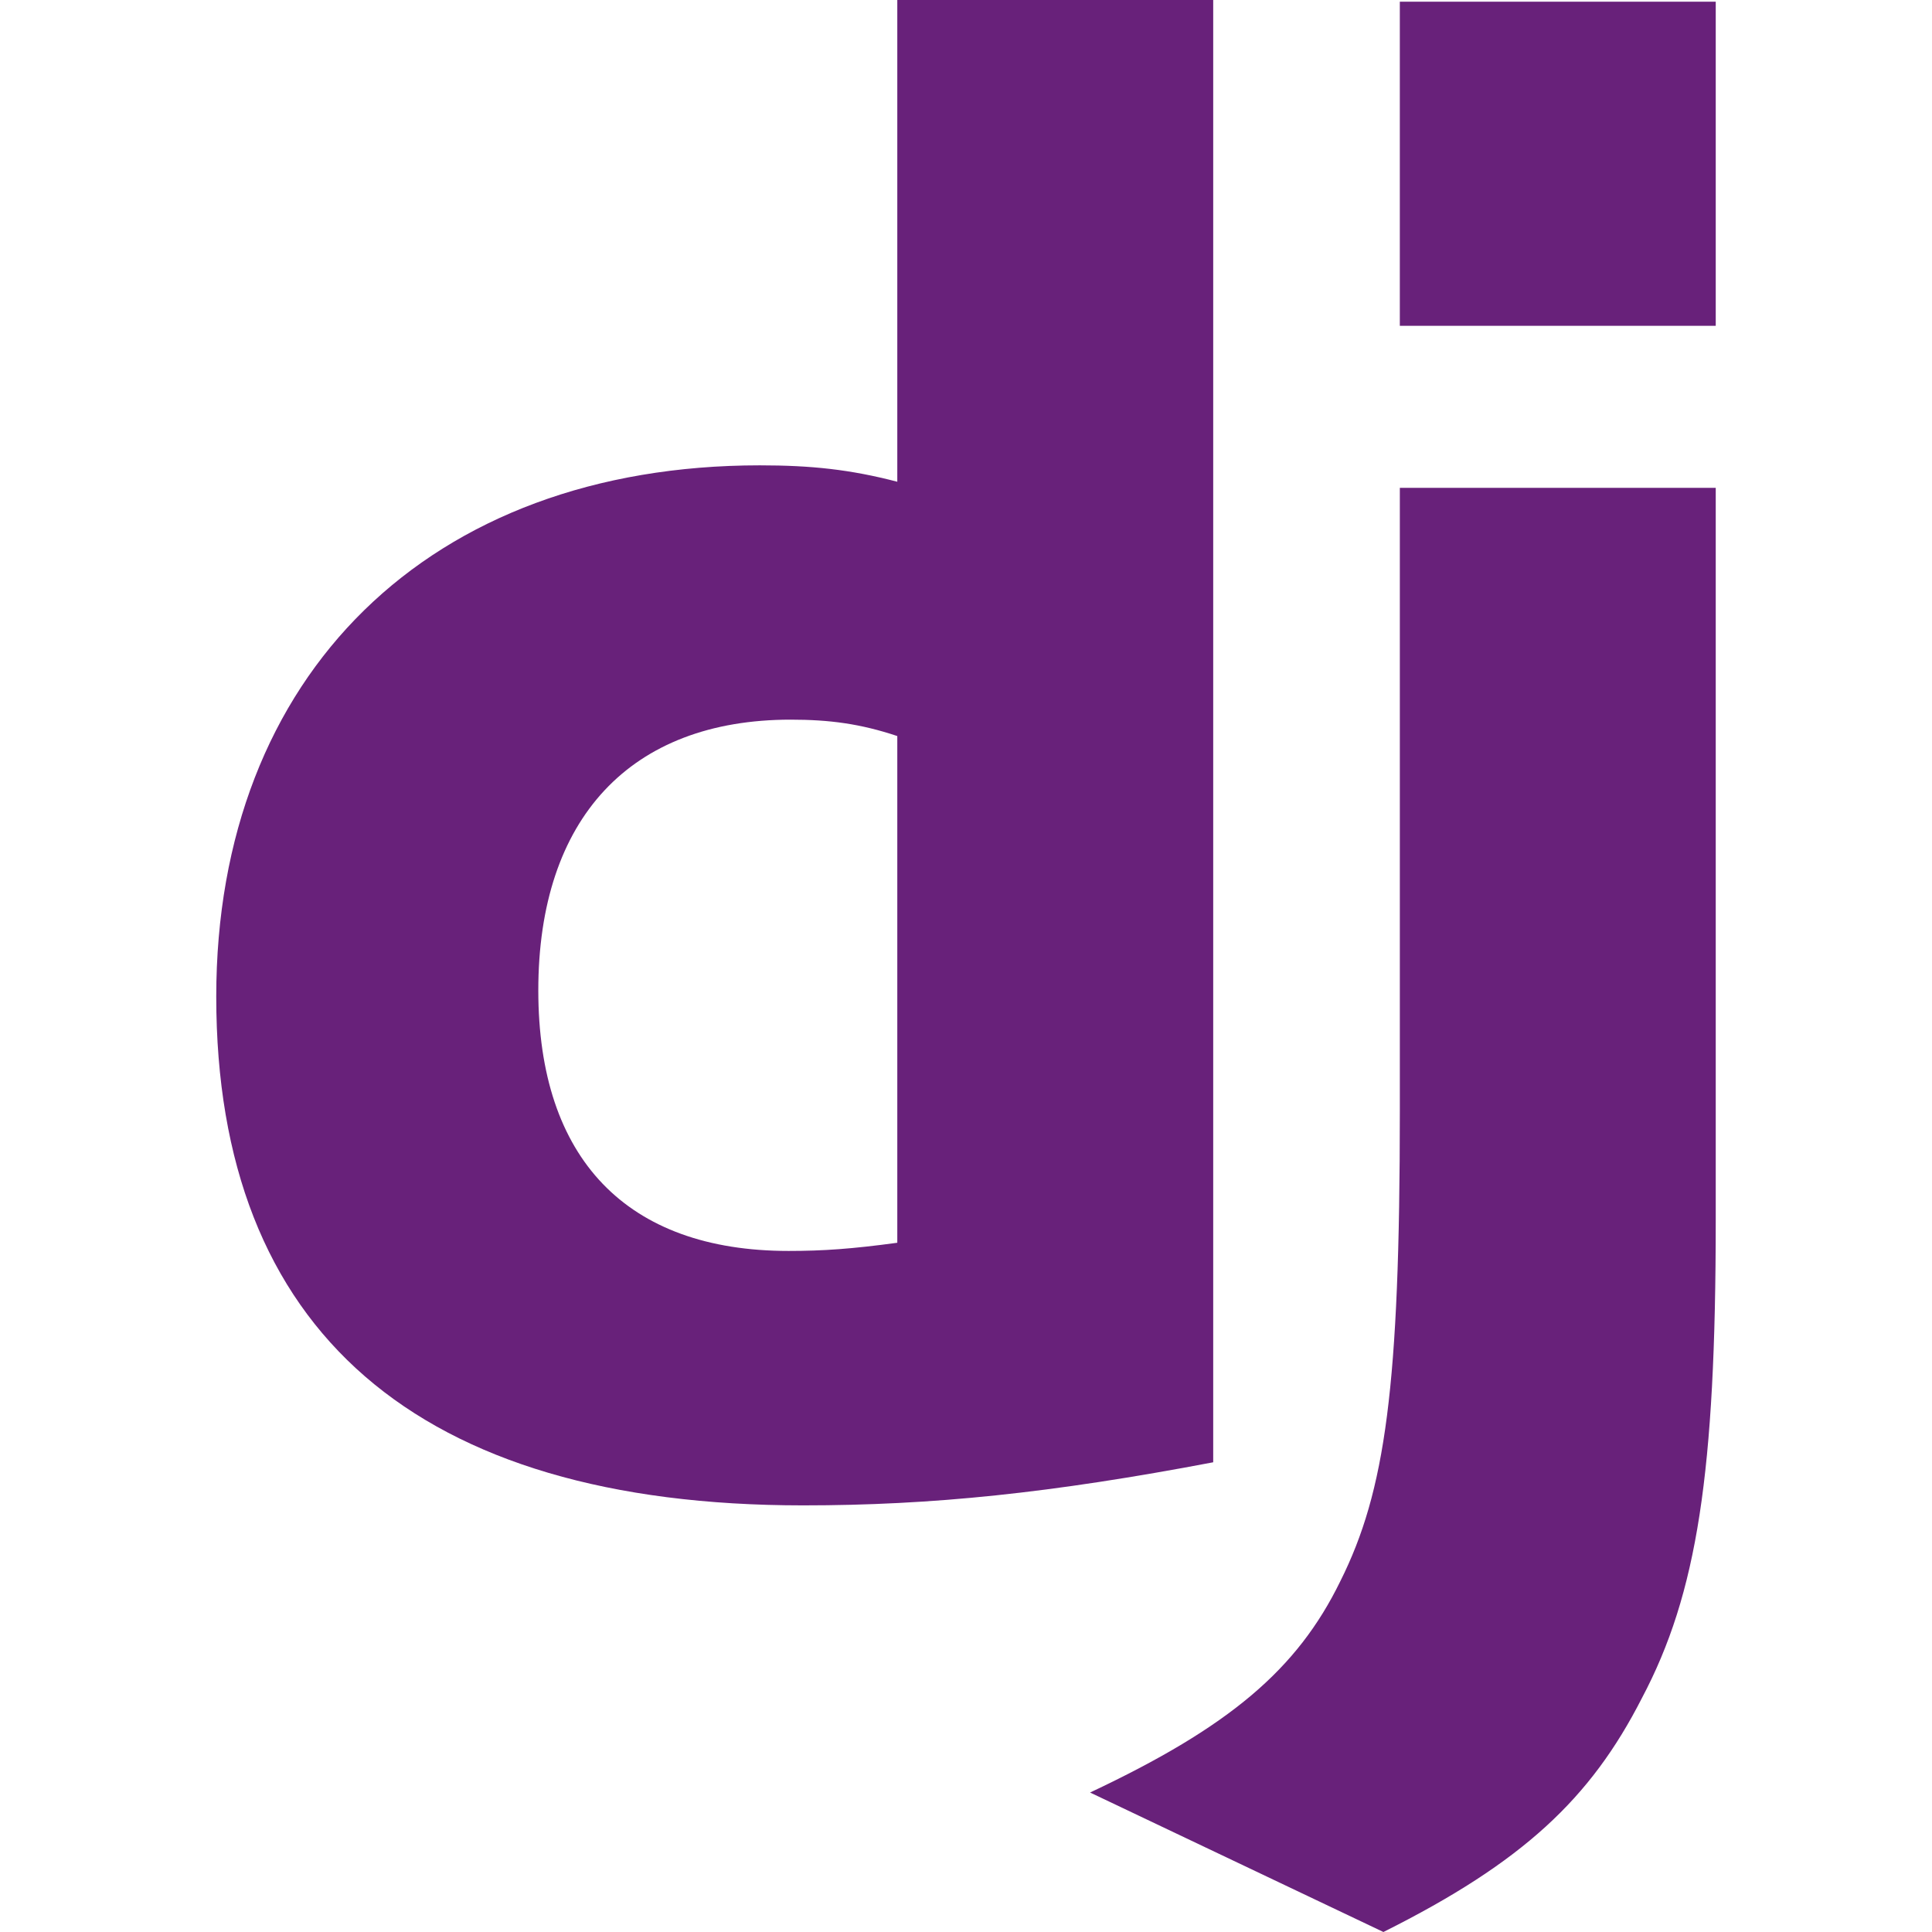
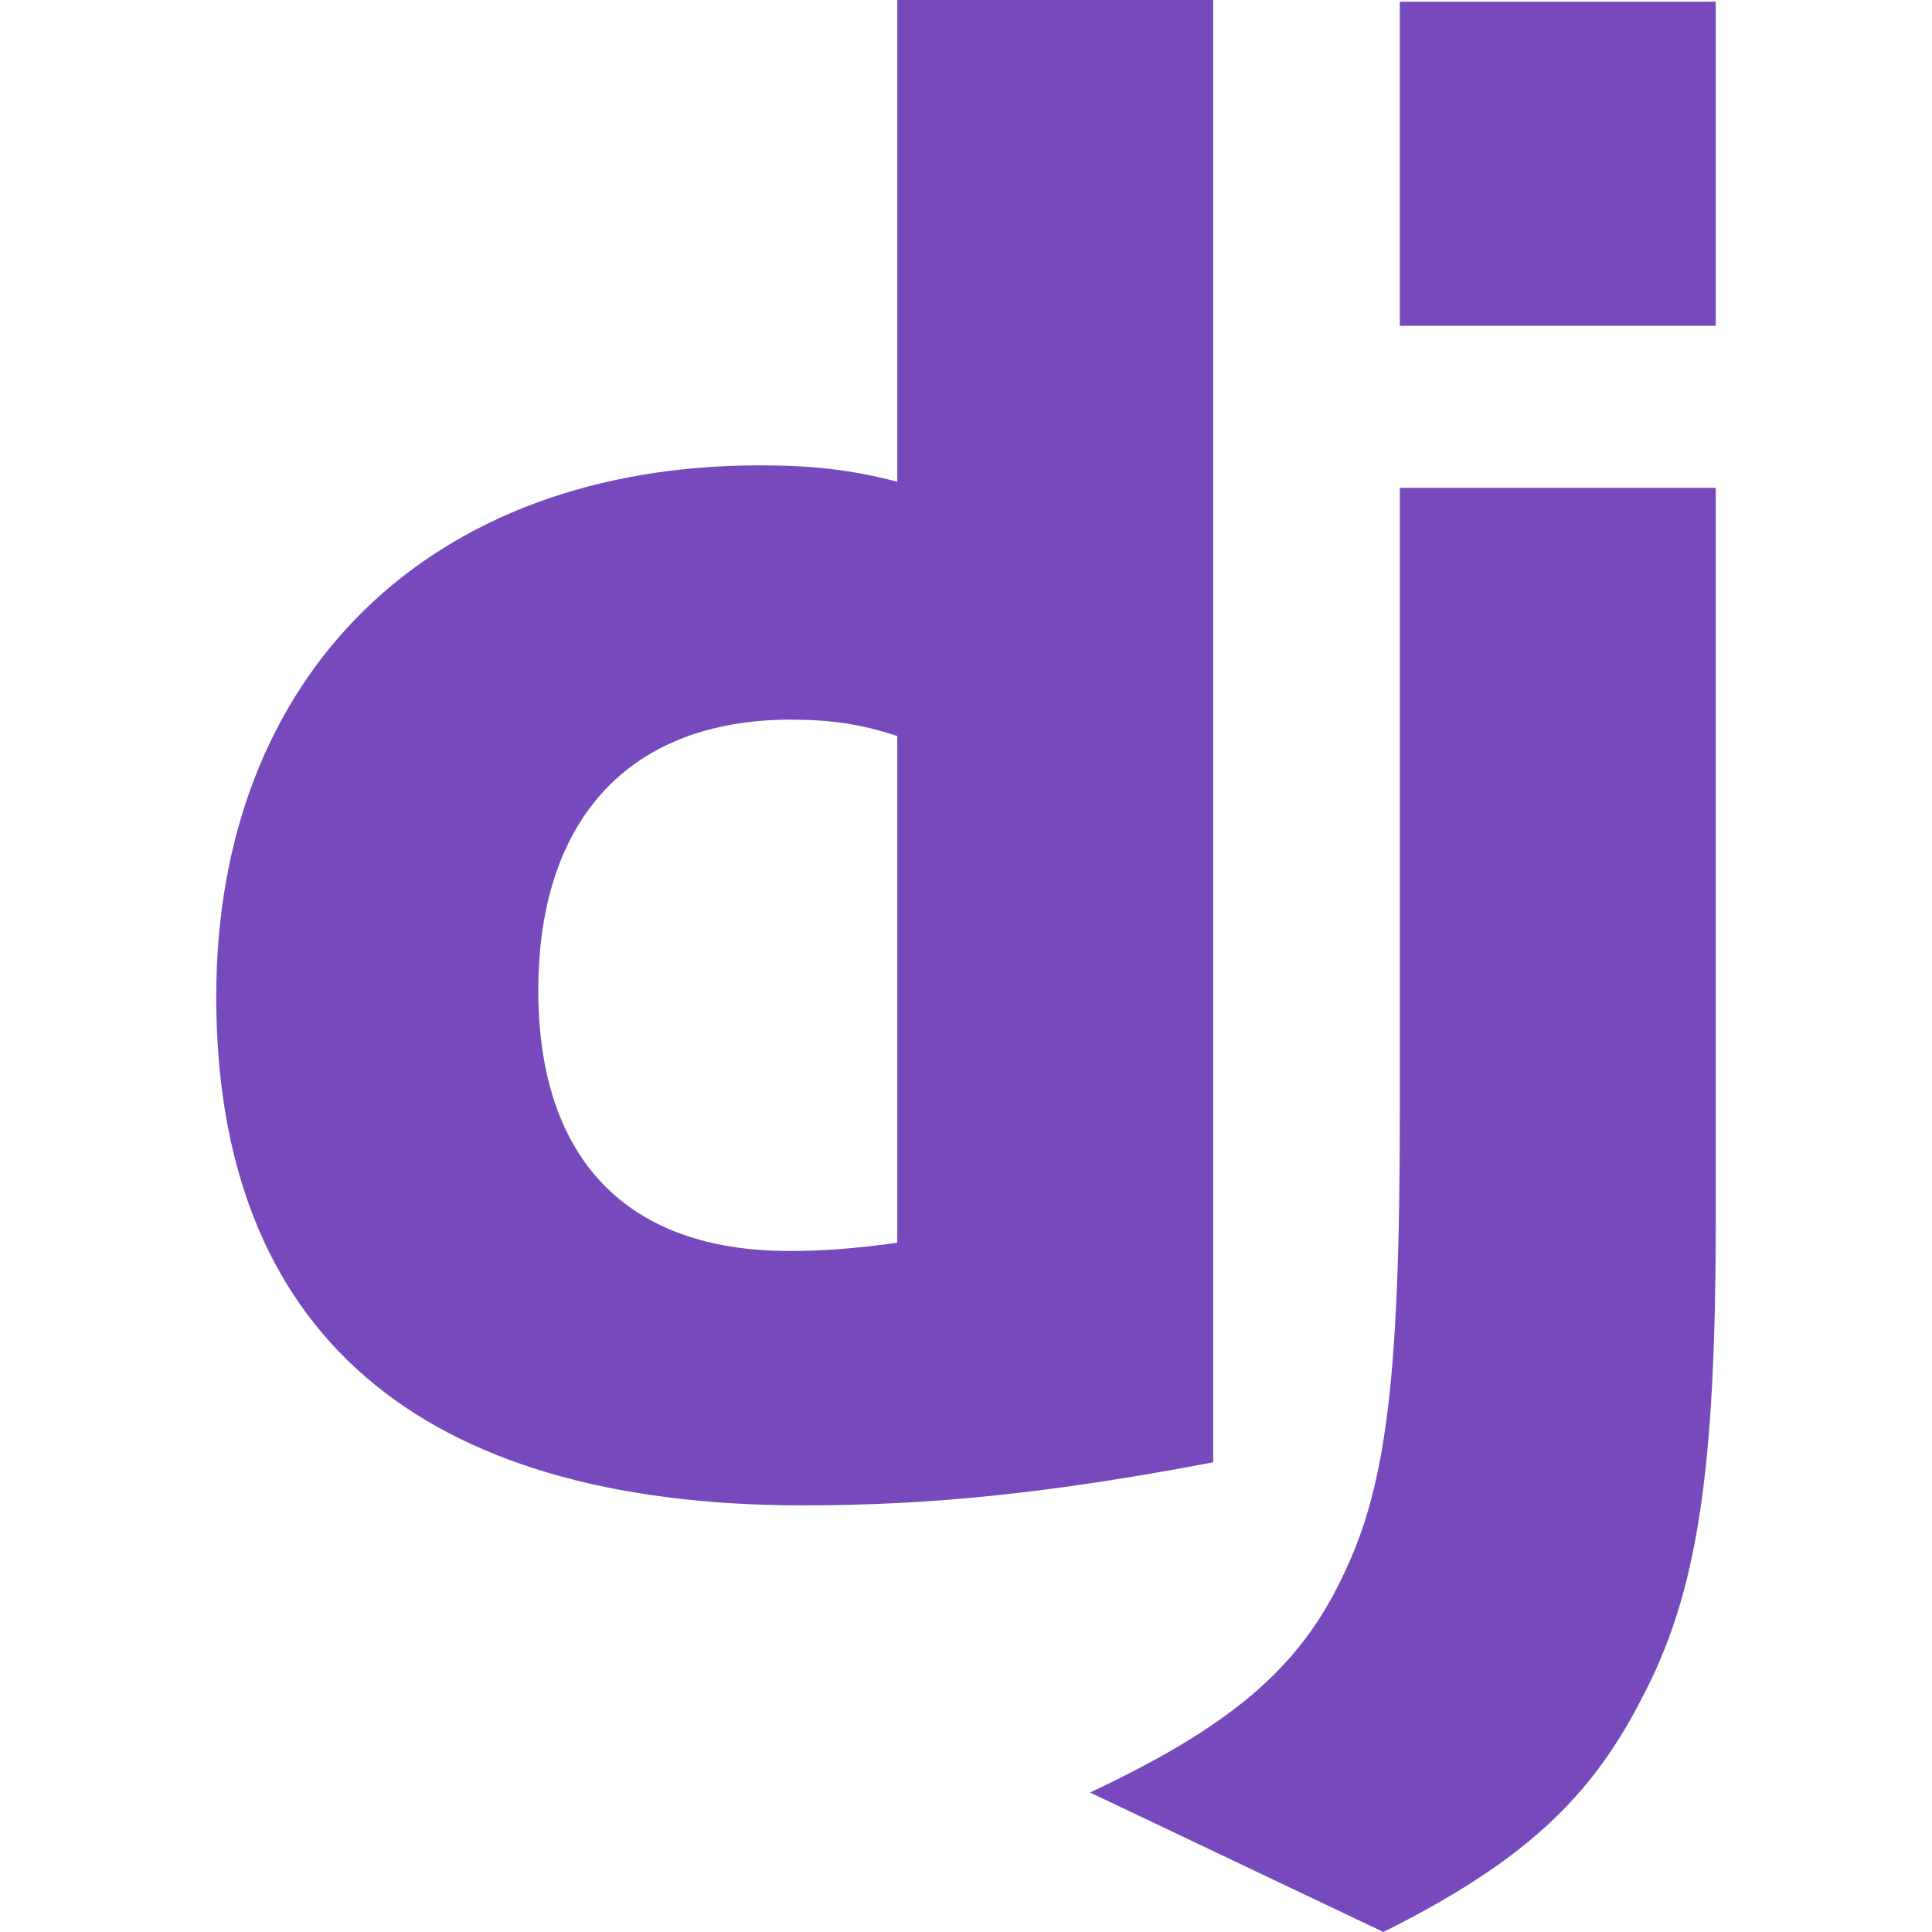
- <svg xmlns="http://www.w3.org/2000/svg" version="1.0" viewBox="0 0 128 128" fill="#68217a">
+ <svg xmlns="http://www.w3.org/2000/svg" version="1.0" viewBox="0 0 128 128" fill="#764abc">
  <path d="M59.448 0h20.93v96.88c-10.737 2.04-18.62 2.855-27.181 2.855-25.551-.001-38.87-11.551-38.87-33.705 0-21.338 14.135-35.2 36.015-35.2 3.398 0 5.98.272 9.106 1.087zm0 48.765c-2.446-.815-4.485-1.086-7.067-1.086-10.6 0-16.717 6.523-16.717 17.939 0 11.145 5.845 17.26 16.582 17.26 2.309 0 4.212-.136 7.202-.542z" />
  <path d="M113.672 32.321V80.84c0 16.717-1.224 24.735-4.893 31.666-3.398 6.661-7.883 10.873-17.124 15.494l-19.435-9.241c9.242-4.35 13.726-8.153 16.58-14 2.99-5.979 3.943-12.91 3.943-31.122V32.321zM92.742.111h20.93v21.474h-20.93z" />
</svg>
